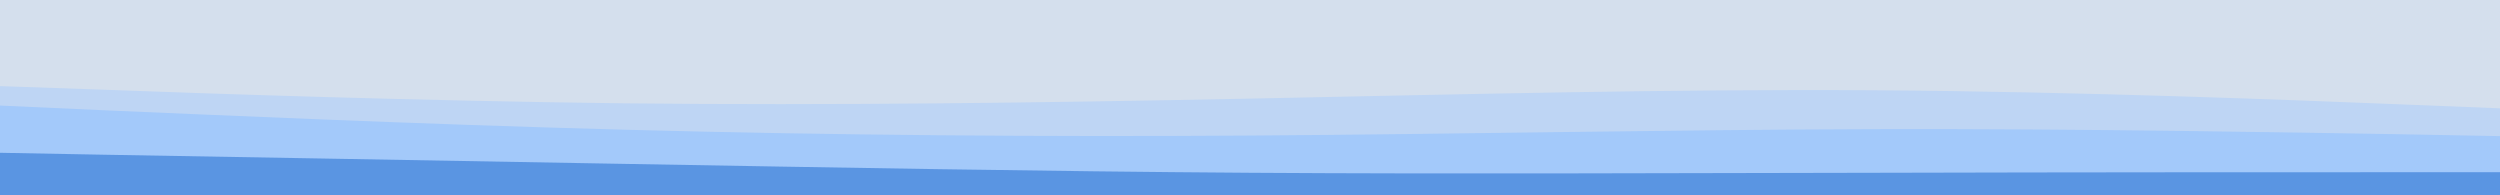
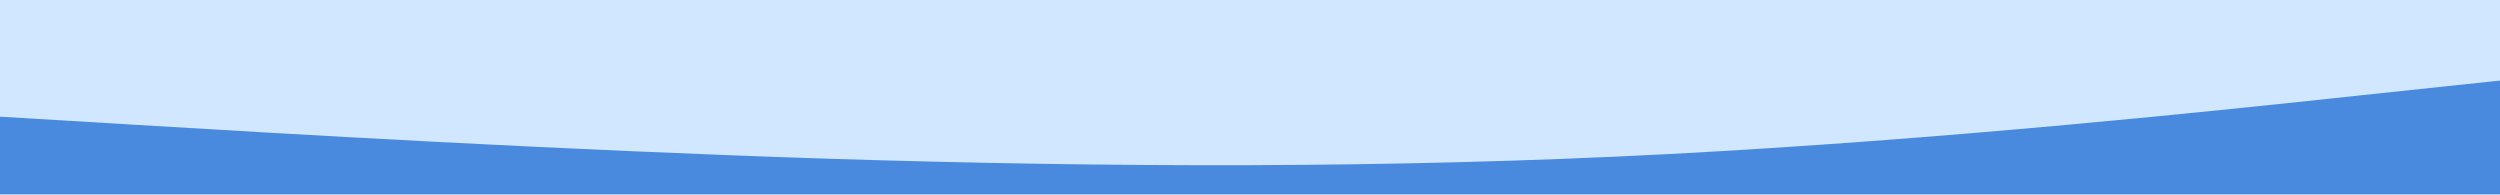
<svg xmlns="http://www.w3.org/2000/svg" id="visual" viewBox="0 0 900 70" width="900" height="70" version="1.1">
-   <rect x="0" y="0" width="900" height="70" fill="#d4dfed" />
-   <path d="M0 31L37.5 32.3C75 33.7 150 36.3 225 37.2C300 38 375 37 450 35.5C525 34 600 32 675 32.5C750 33 825 36 862.5 37.5L900 39L900 71L862.5 71C825 71 750 71 675 71C600 71 525 71 450 71C375 71 300 71 225 71C150 71 75 71 37.5 71L0 71Z" fill="hsl(214, 70%, 85%)" />
-   <path d="M0 38L37.5 39.7C75 41.3 150 44.7 225 46.7C300 48.7 375 49.3 450 48.8C525 48.3 600 46.7 675 46.5C750 46.3 825 47.7 862.5 48.3L900 49L900 71L862.5 71C825 71 750 71 675 71C600 71 525 71 450 71C375 71 300 71 225 71C150 71 75 71 37.5 71L0 71Z" fill="hsl(214, 90%, 81%)" />
-   <path d="M0 55L37.5 55.7C75 56.3 150 57.7 225 59C300 60.3 375 61.7 450 62.2C525 62.7 600 62.3 675 62.2C750 62 825 62 862.5 62L900 62L900 71L862.5 71C825 71 750 71 675 71C600 71 525 71 450 71C375 71 300 71 225 71C150 71 75 71 37.5 71L0 71Z" fill="#5a95e2" />
+   <rect x="0" y="0" width="900" height="70" fill="hsl(214, 70%, 58%)" />
+   <path d="M0 42L50 45C100 48 200 54 300 57.2C400 60.3 500 60.7 600 55.5C700 50.3 800 39.7 850 34.3L900 29L900 0L850 0C800 0 700 0 600 0C500 0 400 0 300 0C200 0 100 0 50 0L0 0Z" fill="hsl(213, 100%, 91%)" stroke-linecap="round" stroke-linejoin="miter" />
</svg>
